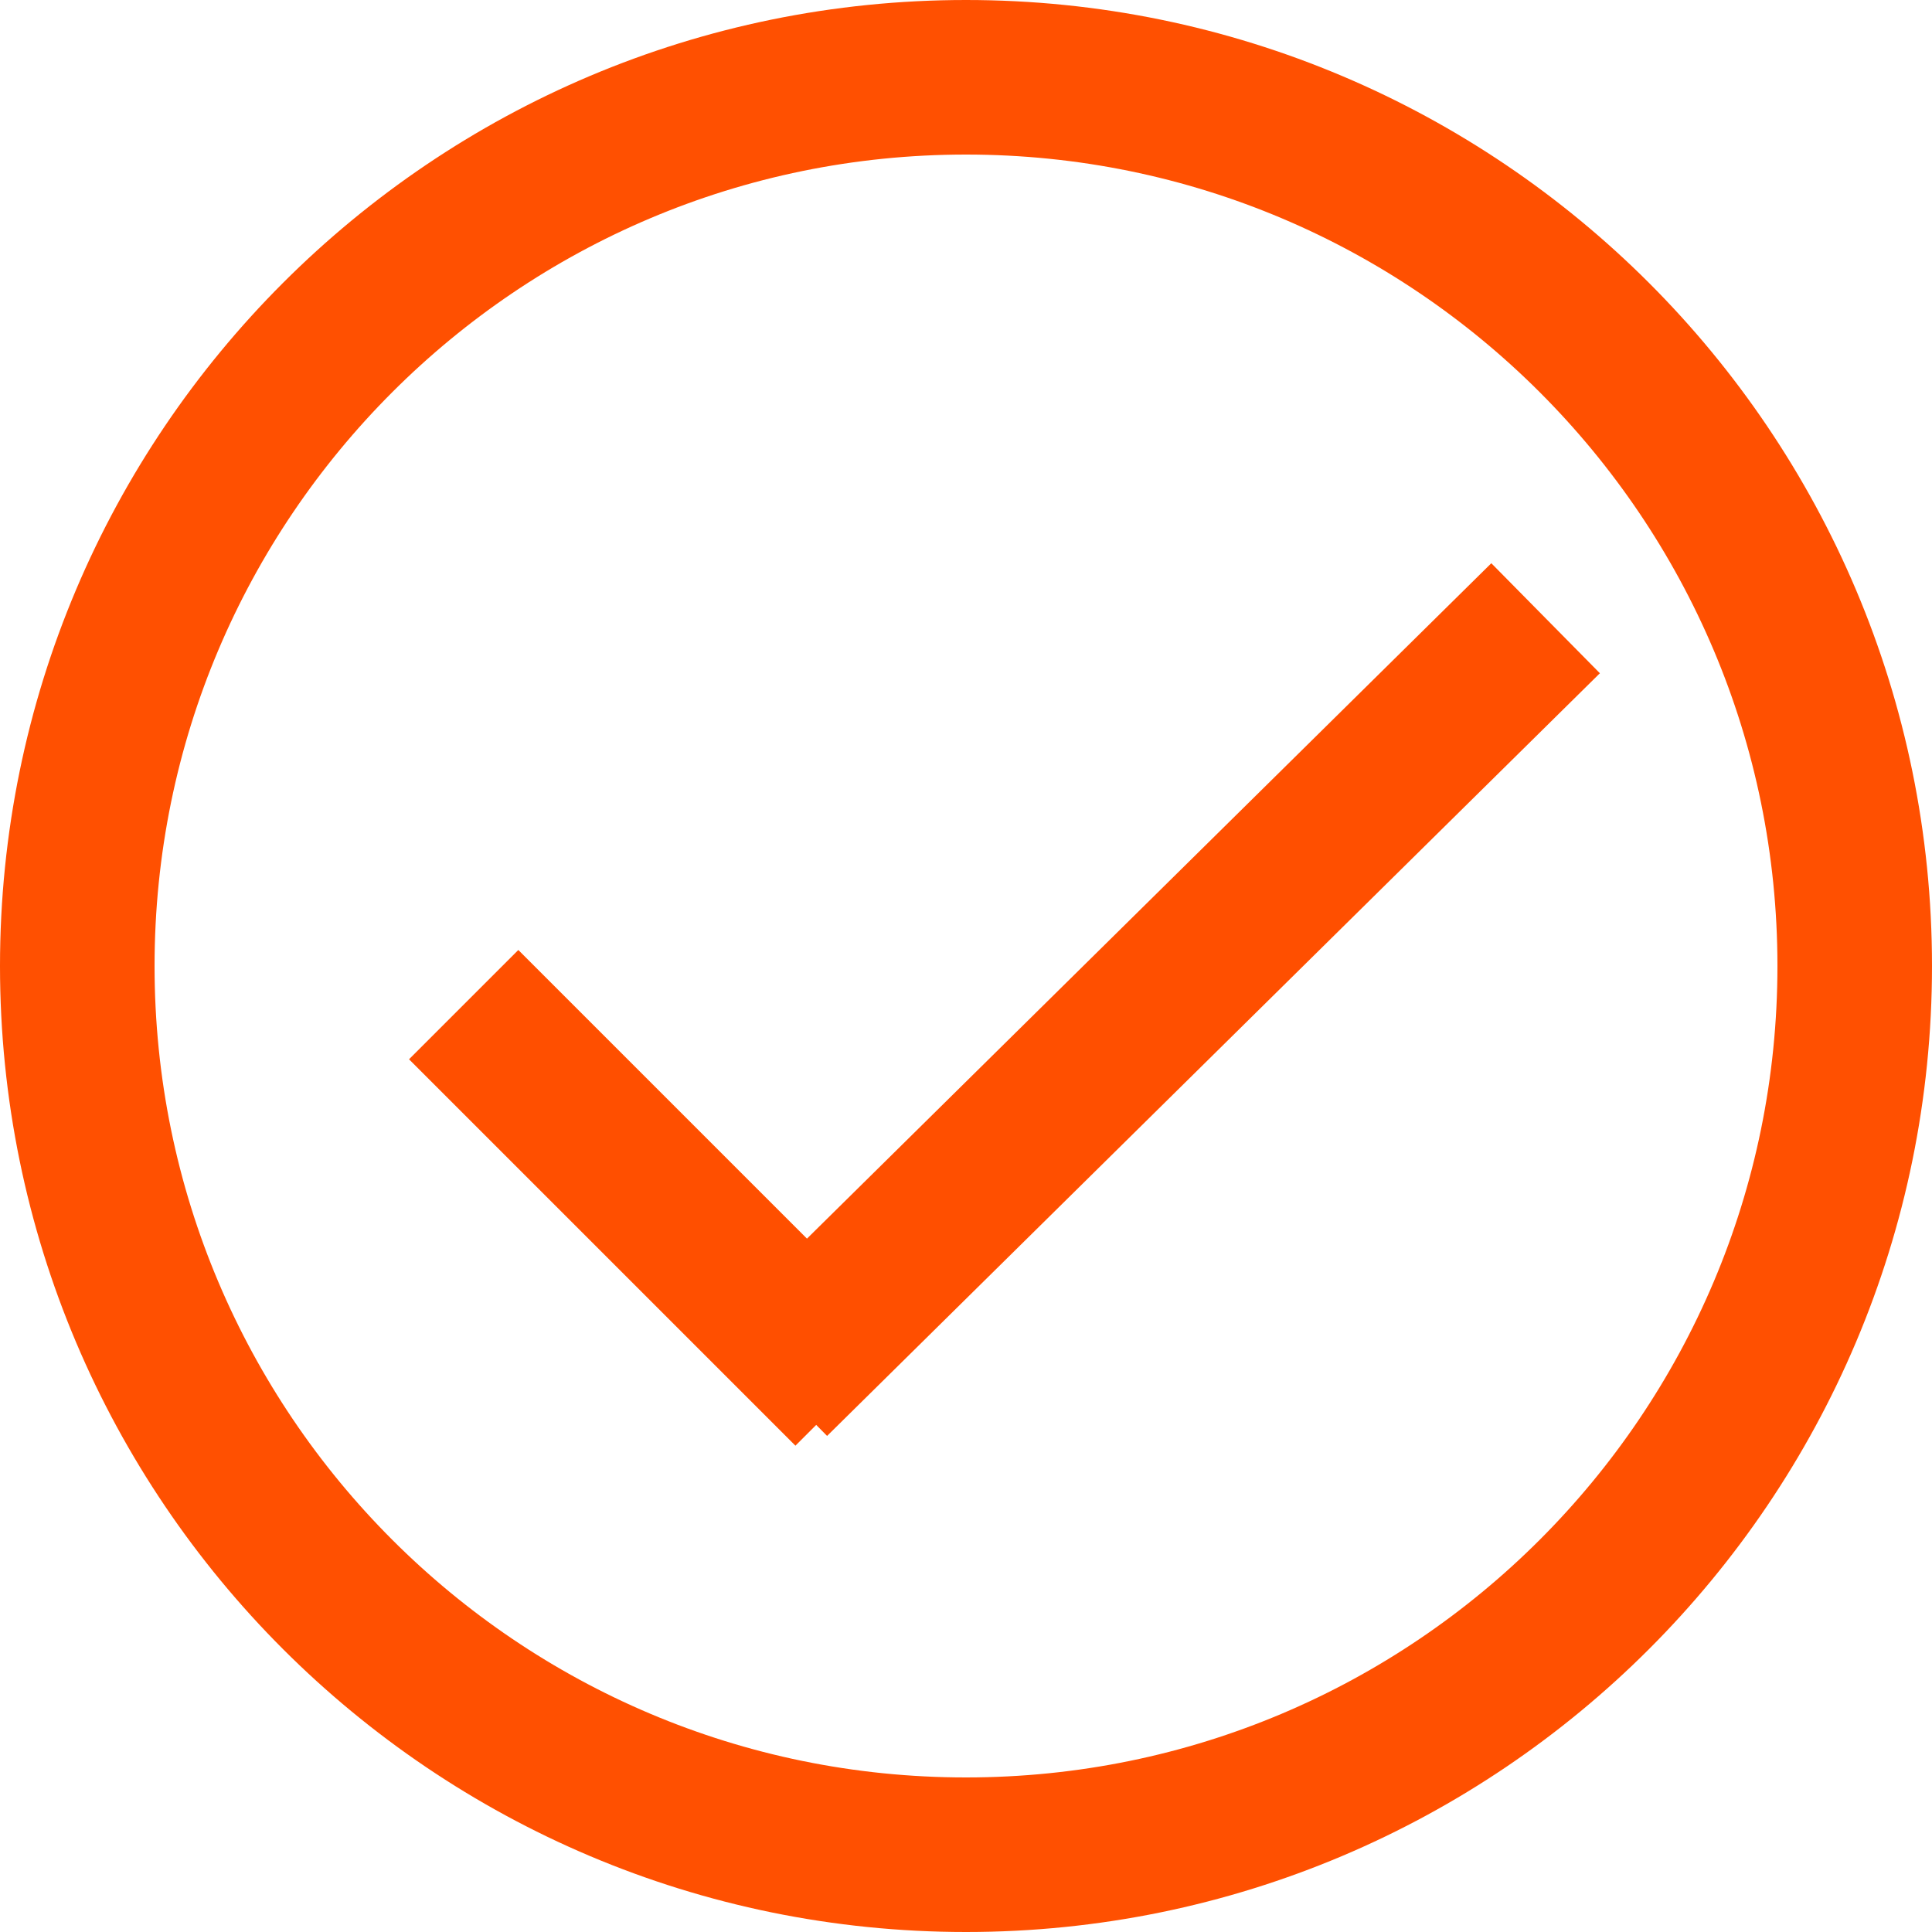
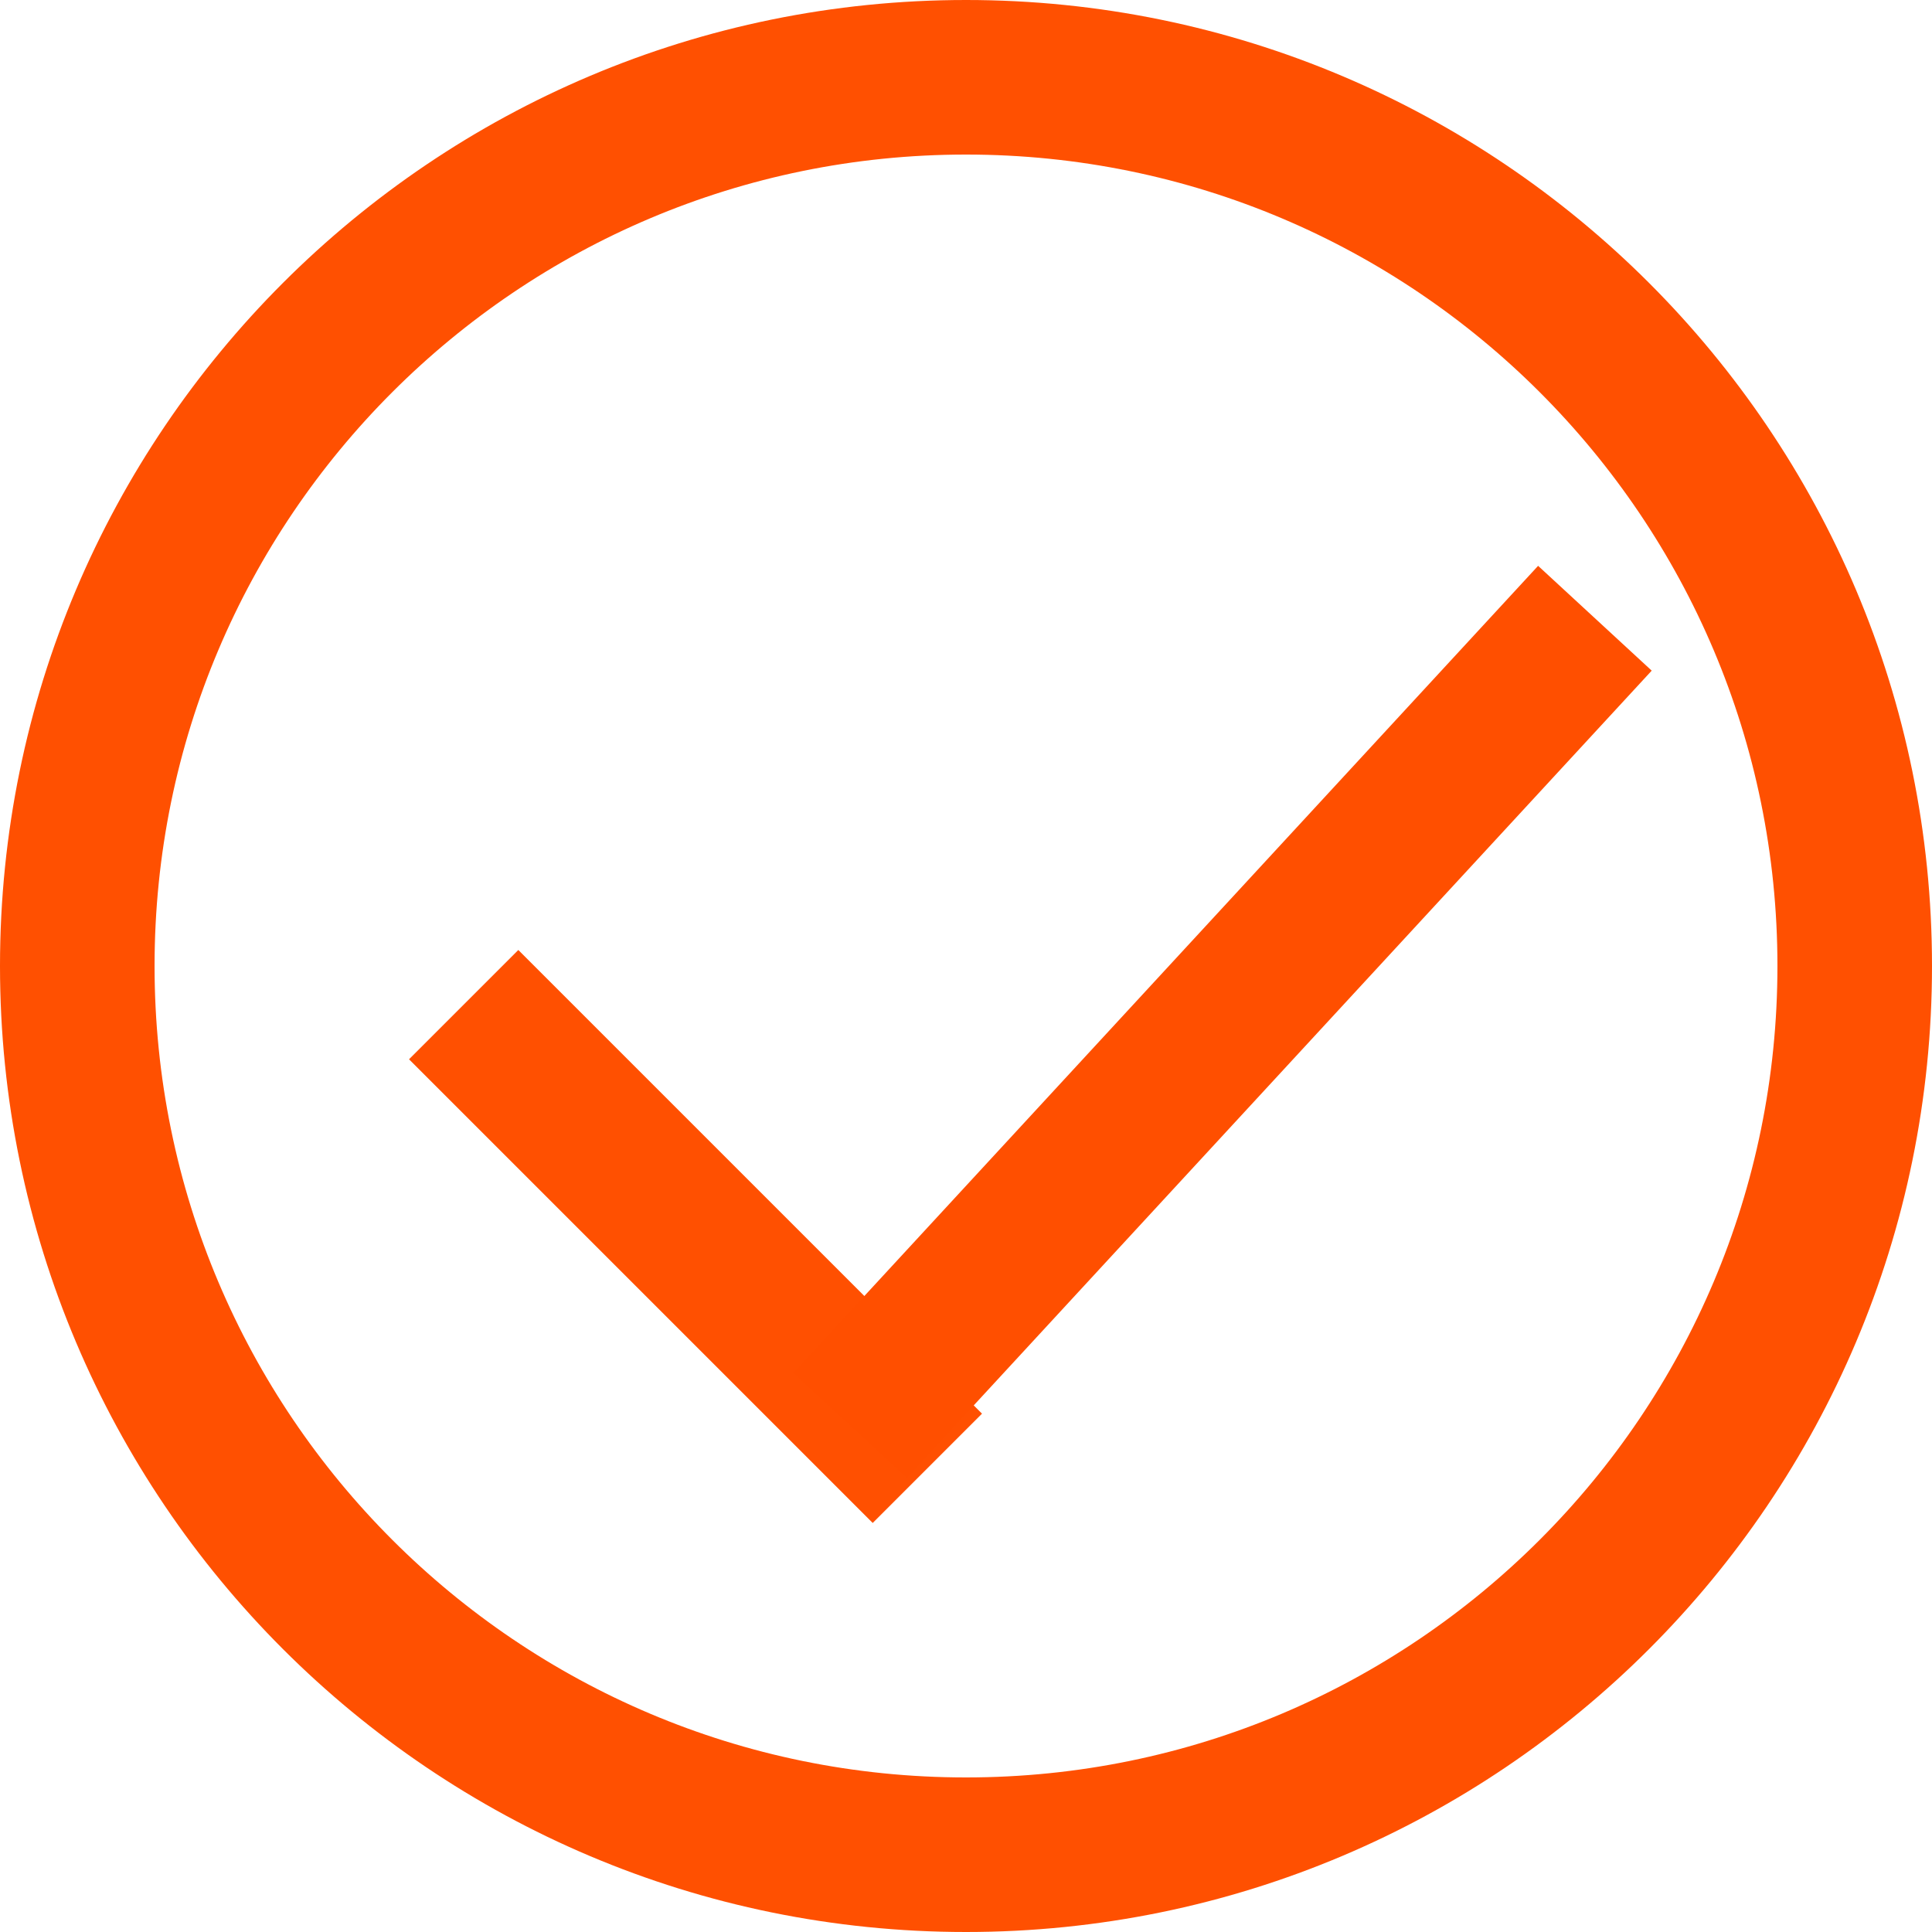
<svg xmlns="http://www.w3.org/2000/svg" width="25" height="25" viewBox="0 0 25 25" fill="none">
-   <path d="M6 13L11 18" stroke="#FF4F00" stroke-width="2" />
-   <path d="M20 8L10 17.869" stroke="#FF4F00" stroke-width="2" />
-   <path d="M12.5 24C18.851 24 24 18.851 24 12.5C24 6.149 18.851 1 12.5 1C6.149 1 1 6.149 1 12.5C1 18.851 6.149 24 12.5 24Z" stroke="#FF5001" stroke-width="2" />
+   <path d="M6 13L12 19" stroke="#FF5001" stroke-width="2" />
+   <path d="M20.638 8L11 18.445" stroke="#FF4F00" stroke-width="2" />
+   <circle cx="12.5" cy="12.5" r="11.5" stroke="#FF5001" stroke-width="2" />
</svg>
